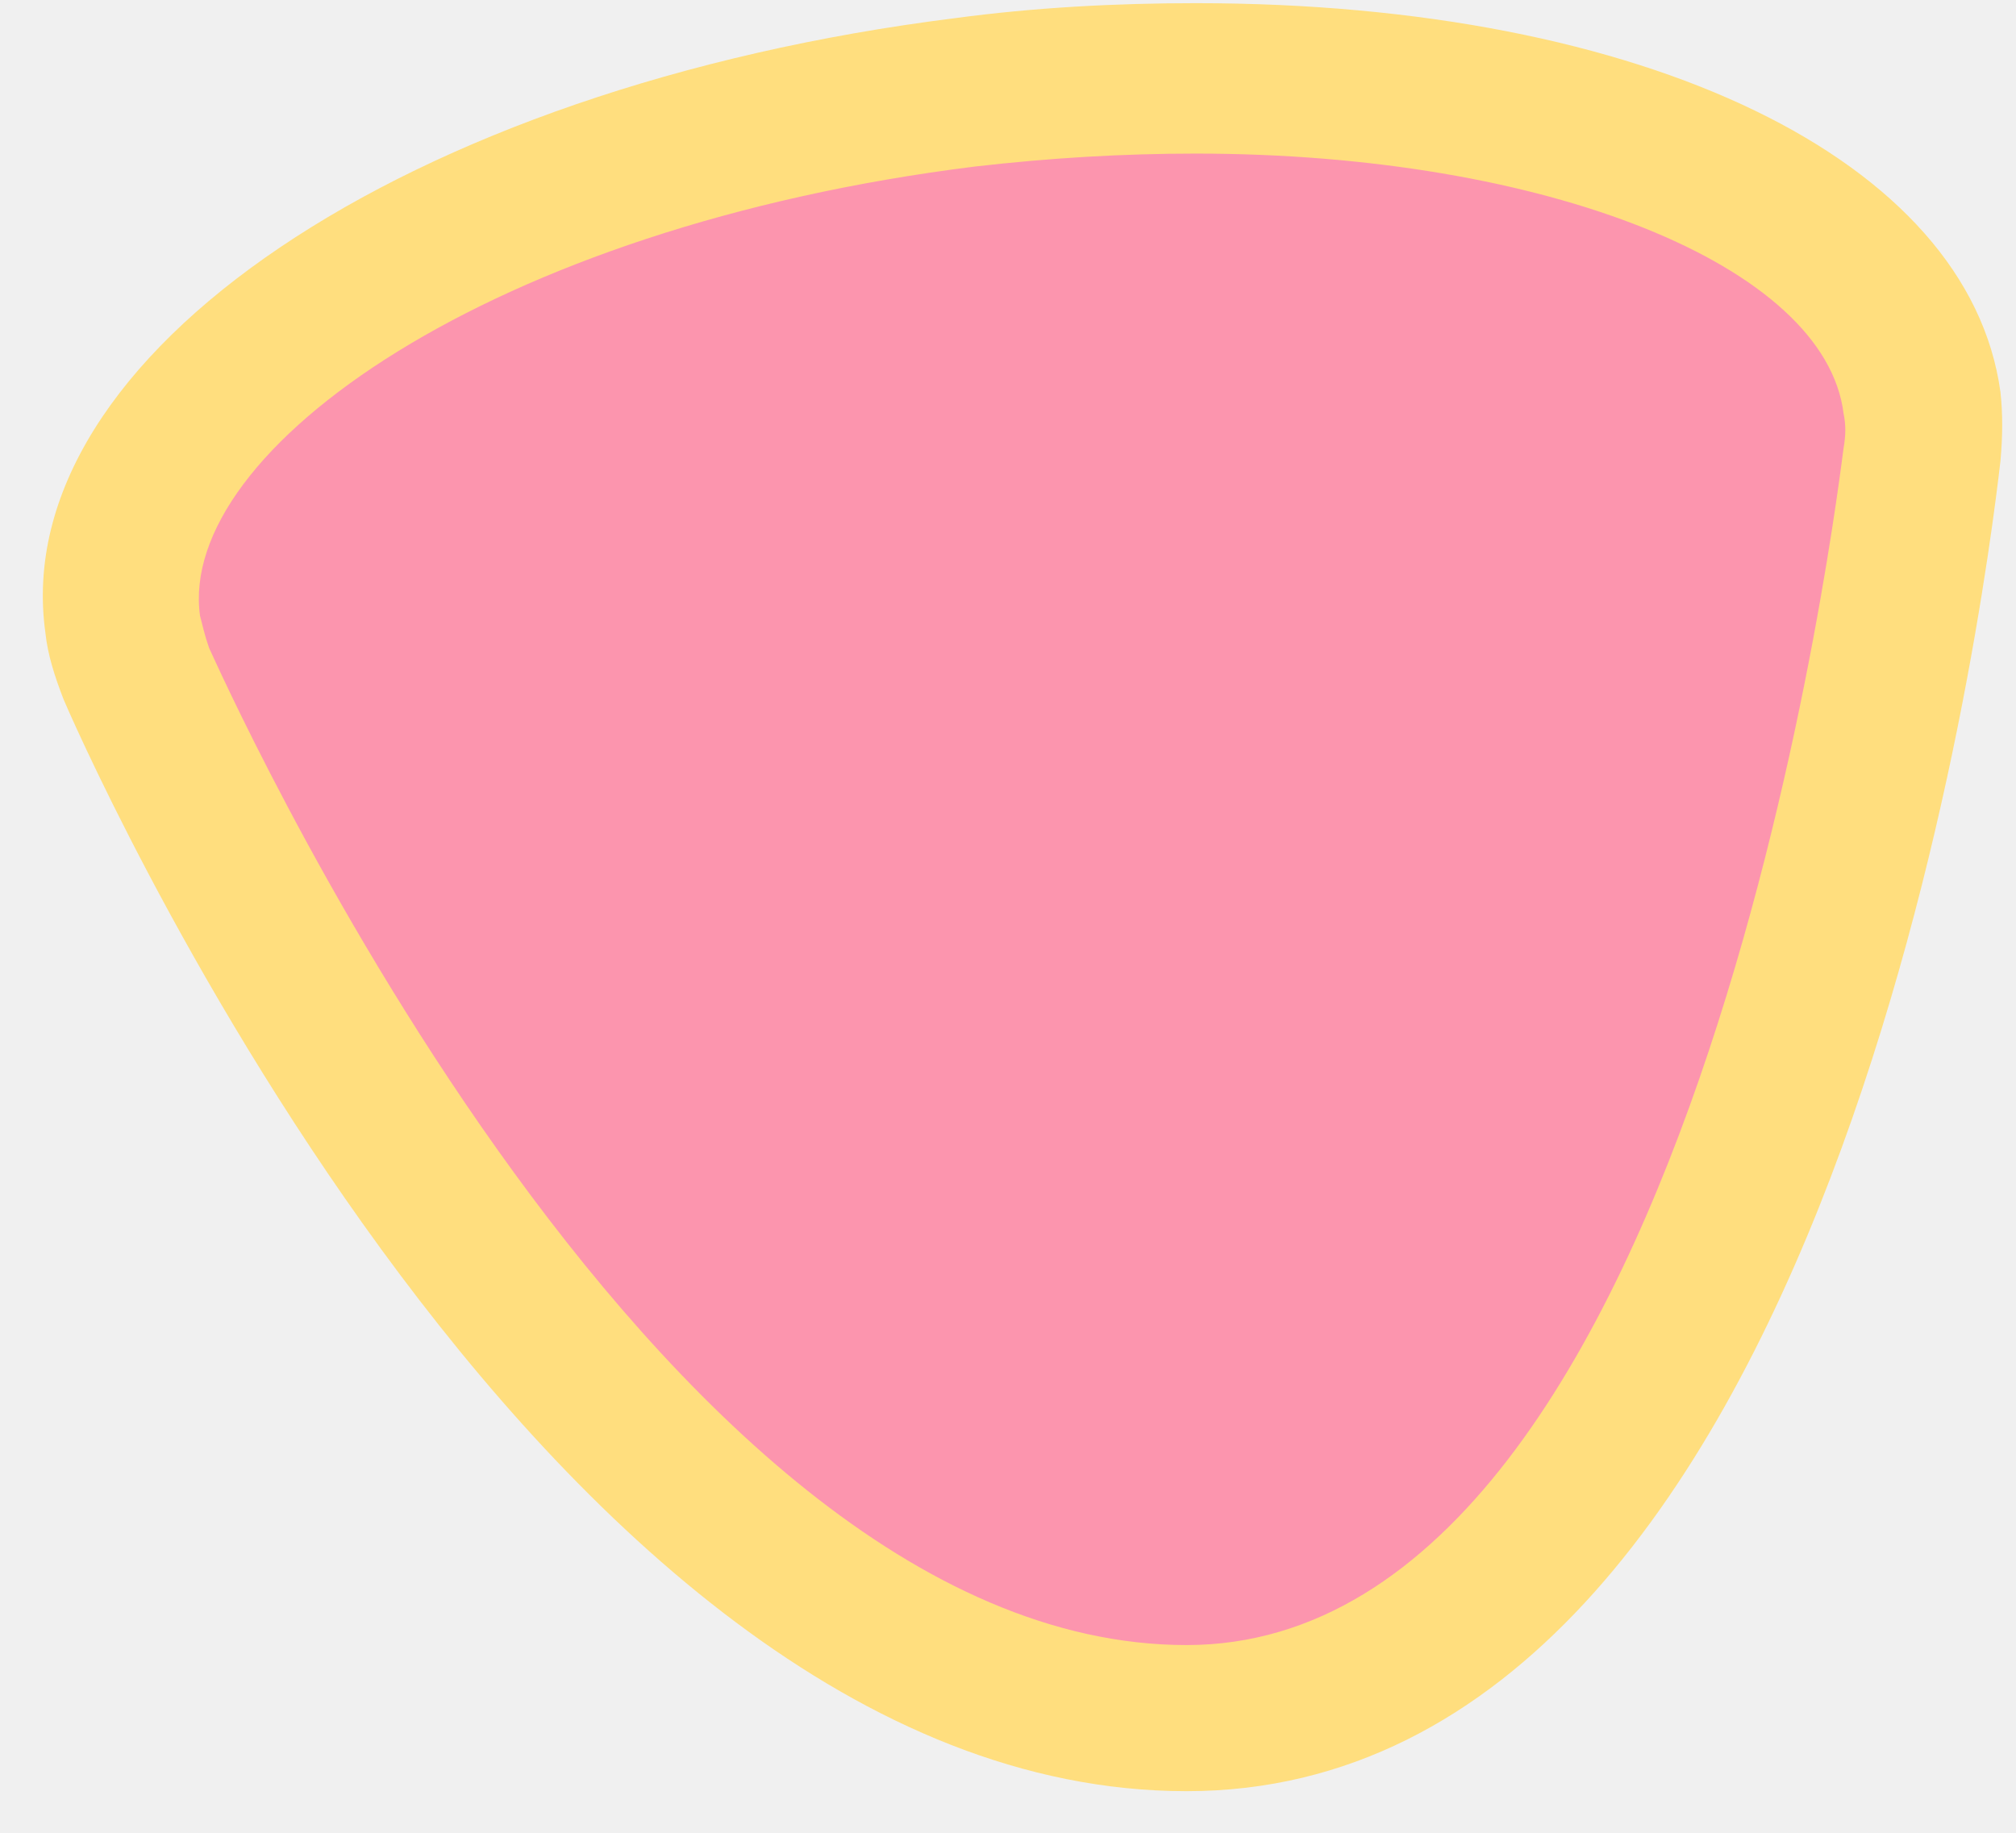
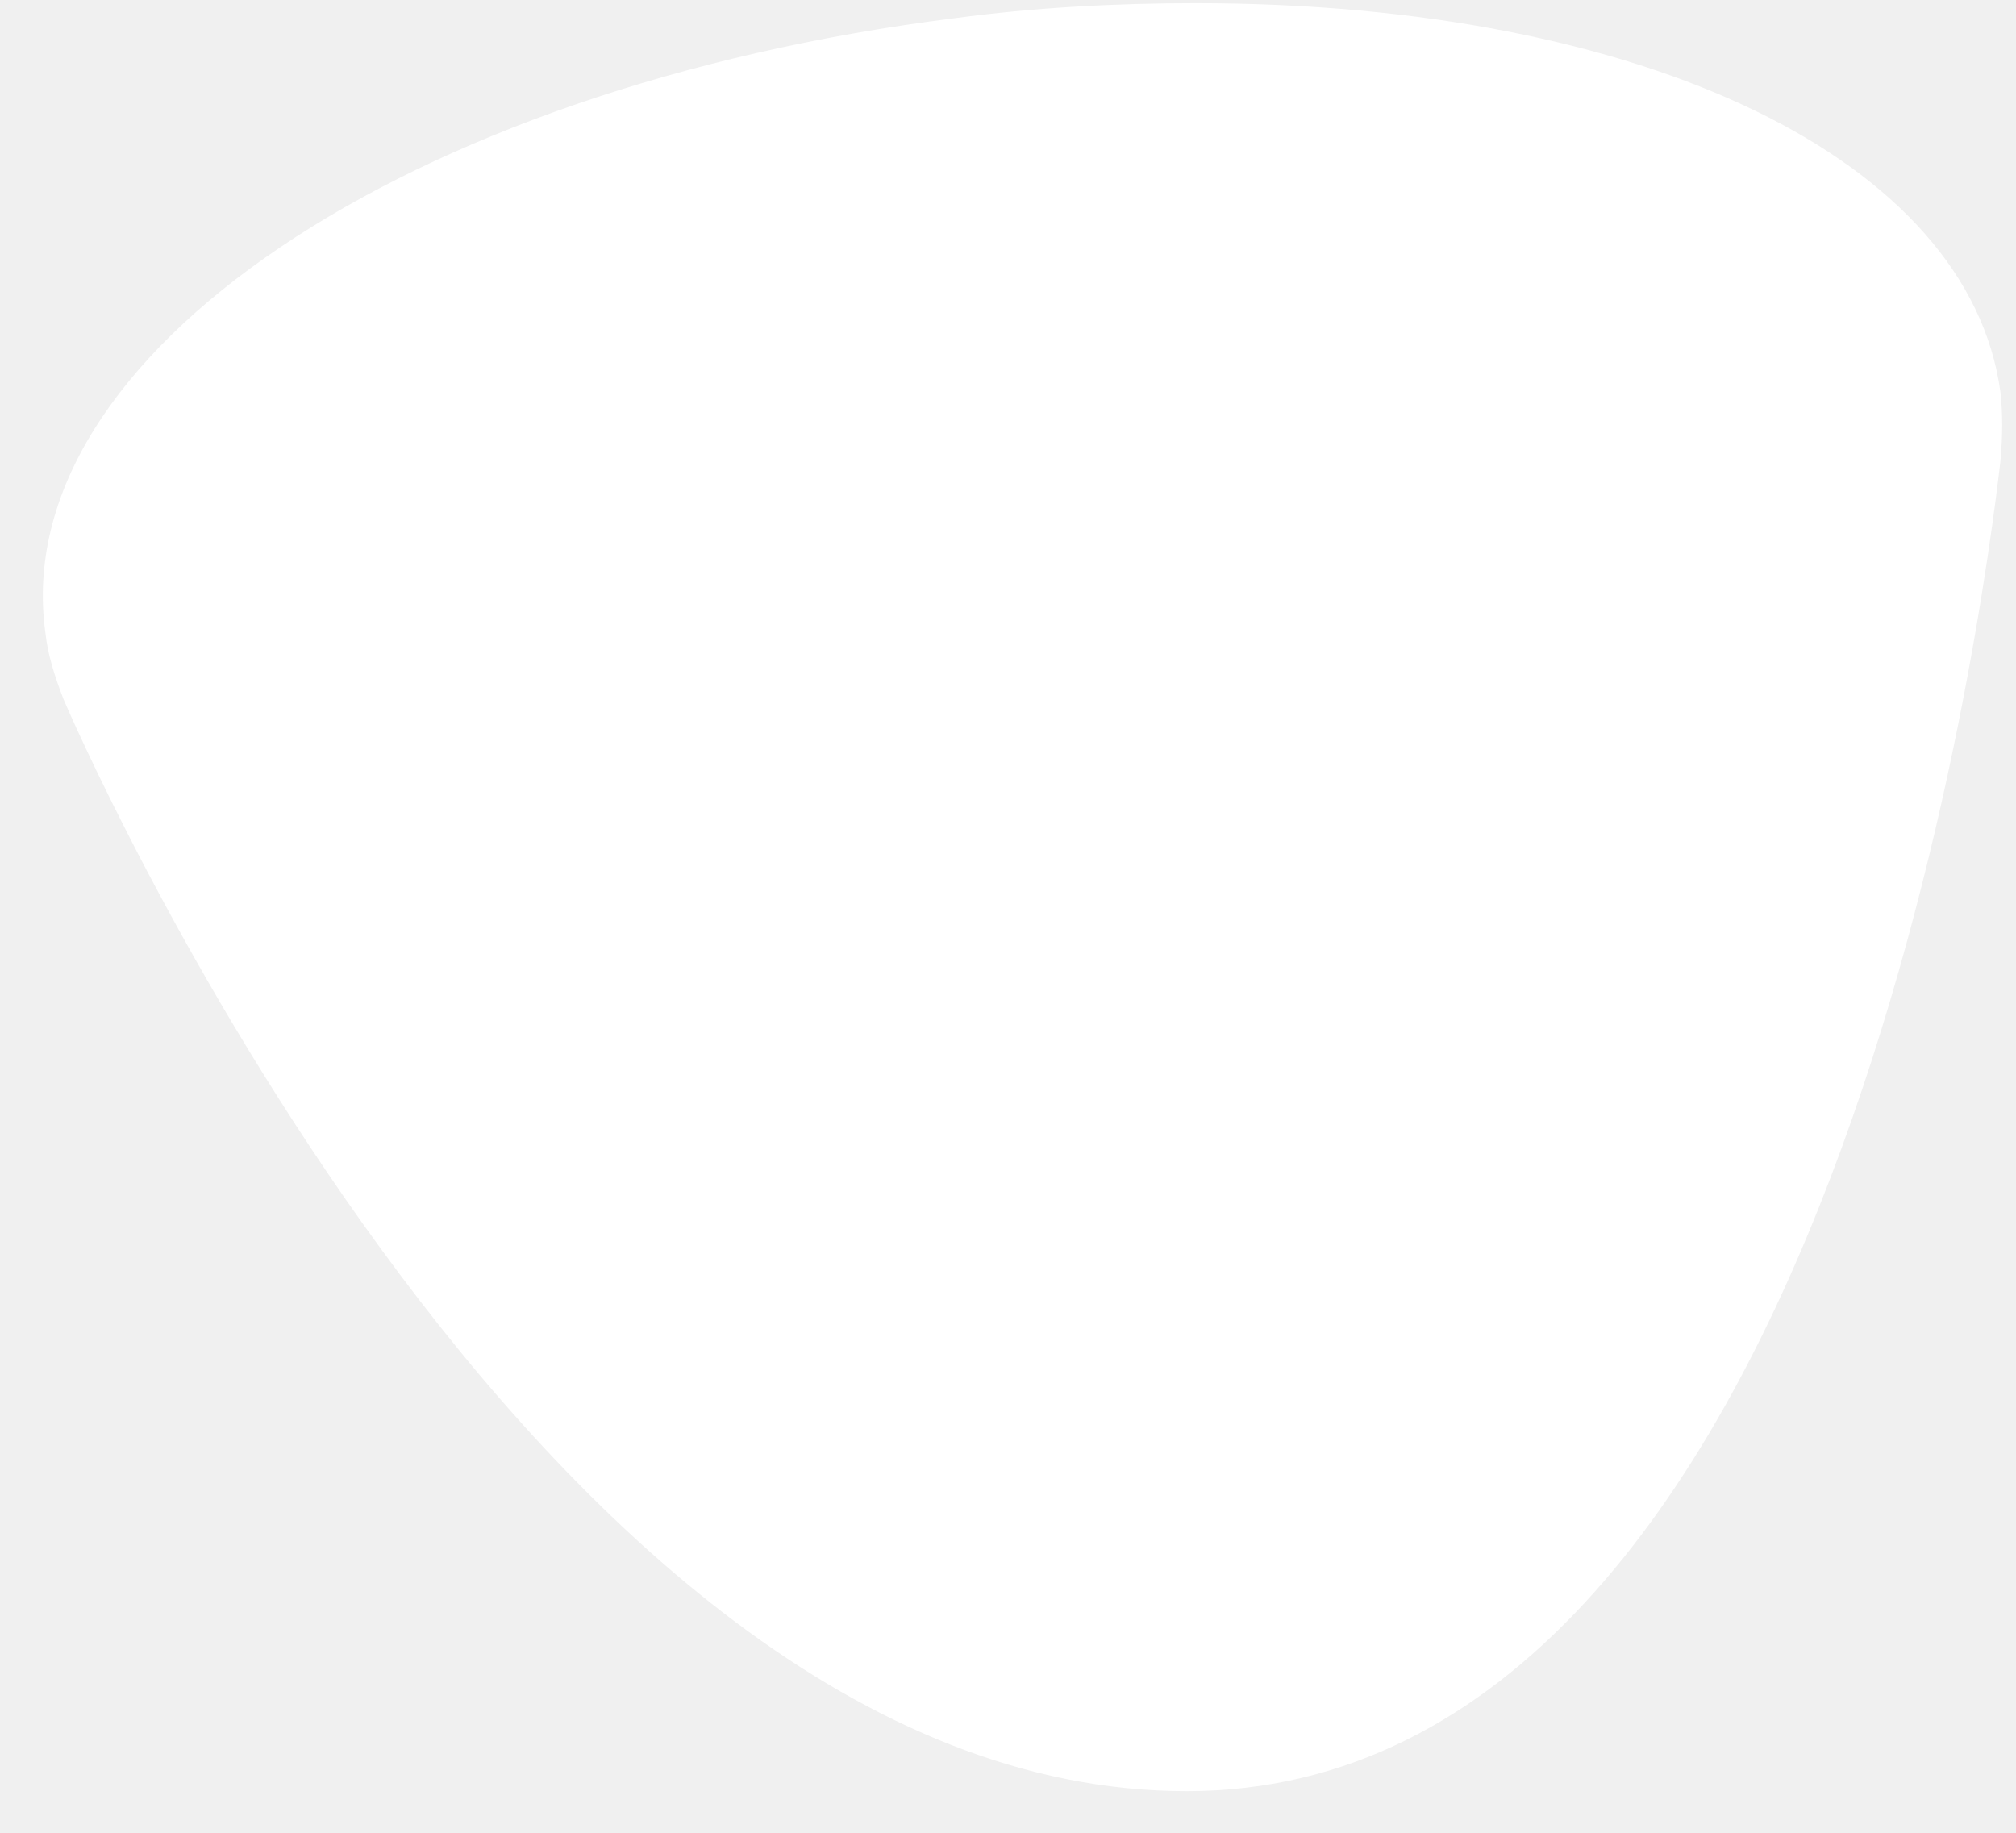
<svg xmlns="http://www.w3.org/2000/svg" width="44" height="40" viewBox="0 0 44 40" fill="none">
-   <path d="M21.085 2.039C31.951 0.726 41.279 3.727 41.974 8.84C42.024 9.215 42.024 9.59 41.974 9.966C41.974 10.106 38.997 37.544 25.948 37.544C12.899 37.544 3.075 14.89 3.025 14.75C2.876 14.421 2.777 14.046 2.727 13.671C1.983 8.558 10.22 3.352 21.085 2.039Z" fill="#FC95AE" />
-   <path d="M25.898 39.092C11.609 39.092 1.487 15.5 1.388 15.265C1.189 14.75 1.04 14.281 0.991 13.812C0.147 7.761 8.88 1.898 20.837 0.397C22.574 0.163 24.36 0.069 26.097 0.069C35.921 0.069 42.966 3.493 43.661 8.558C43.711 9.027 43.711 9.496 43.661 10.059C43.314 13.061 40.039 39.092 25.898 39.092ZM26.097 3.352C24.509 3.352 22.921 3.446 21.284 3.634C10.716 4.947 3.869 9.825 4.365 13.436C4.414 13.624 4.464 13.858 4.563 14.14C4.662 14.328 14.139 35.903 25.898 35.903C37.211 35.903 40.188 10.059 40.237 9.778C40.287 9.496 40.287 9.262 40.237 9.027C39.84 5.791 33.738 3.352 26.097 3.352Z" fill="#FFDE7E" />
+   <path d="M21.085 2.039C31.951 0.726 41.279 3.727 41.974 8.84C42.024 9.215 42.024 9.59 41.974 9.966C41.974 10.106 38.997 37.544 25.948 37.544C12.899 37.544 3.075 14.89 3.025 14.75C2.876 14.421 2.777 14.046 2.727 13.671C1.983 8.558 10.22 3.352 21.085 2.039Z" fill="white" />
+   <path d="M25.898 39.092C11.609 39.092 1.487 15.5 1.388 15.265C1.189 14.75 1.04 14.281 0.991 13.812C0.147 7.761 8.88 1.898 20.837 0.397C22.574 0.163 24.36 0.069 26.097 0.069C35.921 0.069 42.966 3.493 43.661 8.558C43.711 9.027 43.711 9.496 43.661 10.059C43.314 13.061 40.039 39.092 25.898 39.092ZM26.097 3.352C24.509 3.352 22.921 3.446 21.284 3.634C10.716 4.947 3.869 9.825 4.365 13.436C4.414 13.624 4.464 13.858 4.563 14.14C4.662 14.328 14.139 35.903 25.898 35.903C37.211 35.903 40.188 10.059 40.237 9.778C40.287 9.496 40.287 9.262 40.237 9.027C39.84 5.791 33.738 3.352 26.097 3.352Z" fill="white" />
</svg>
